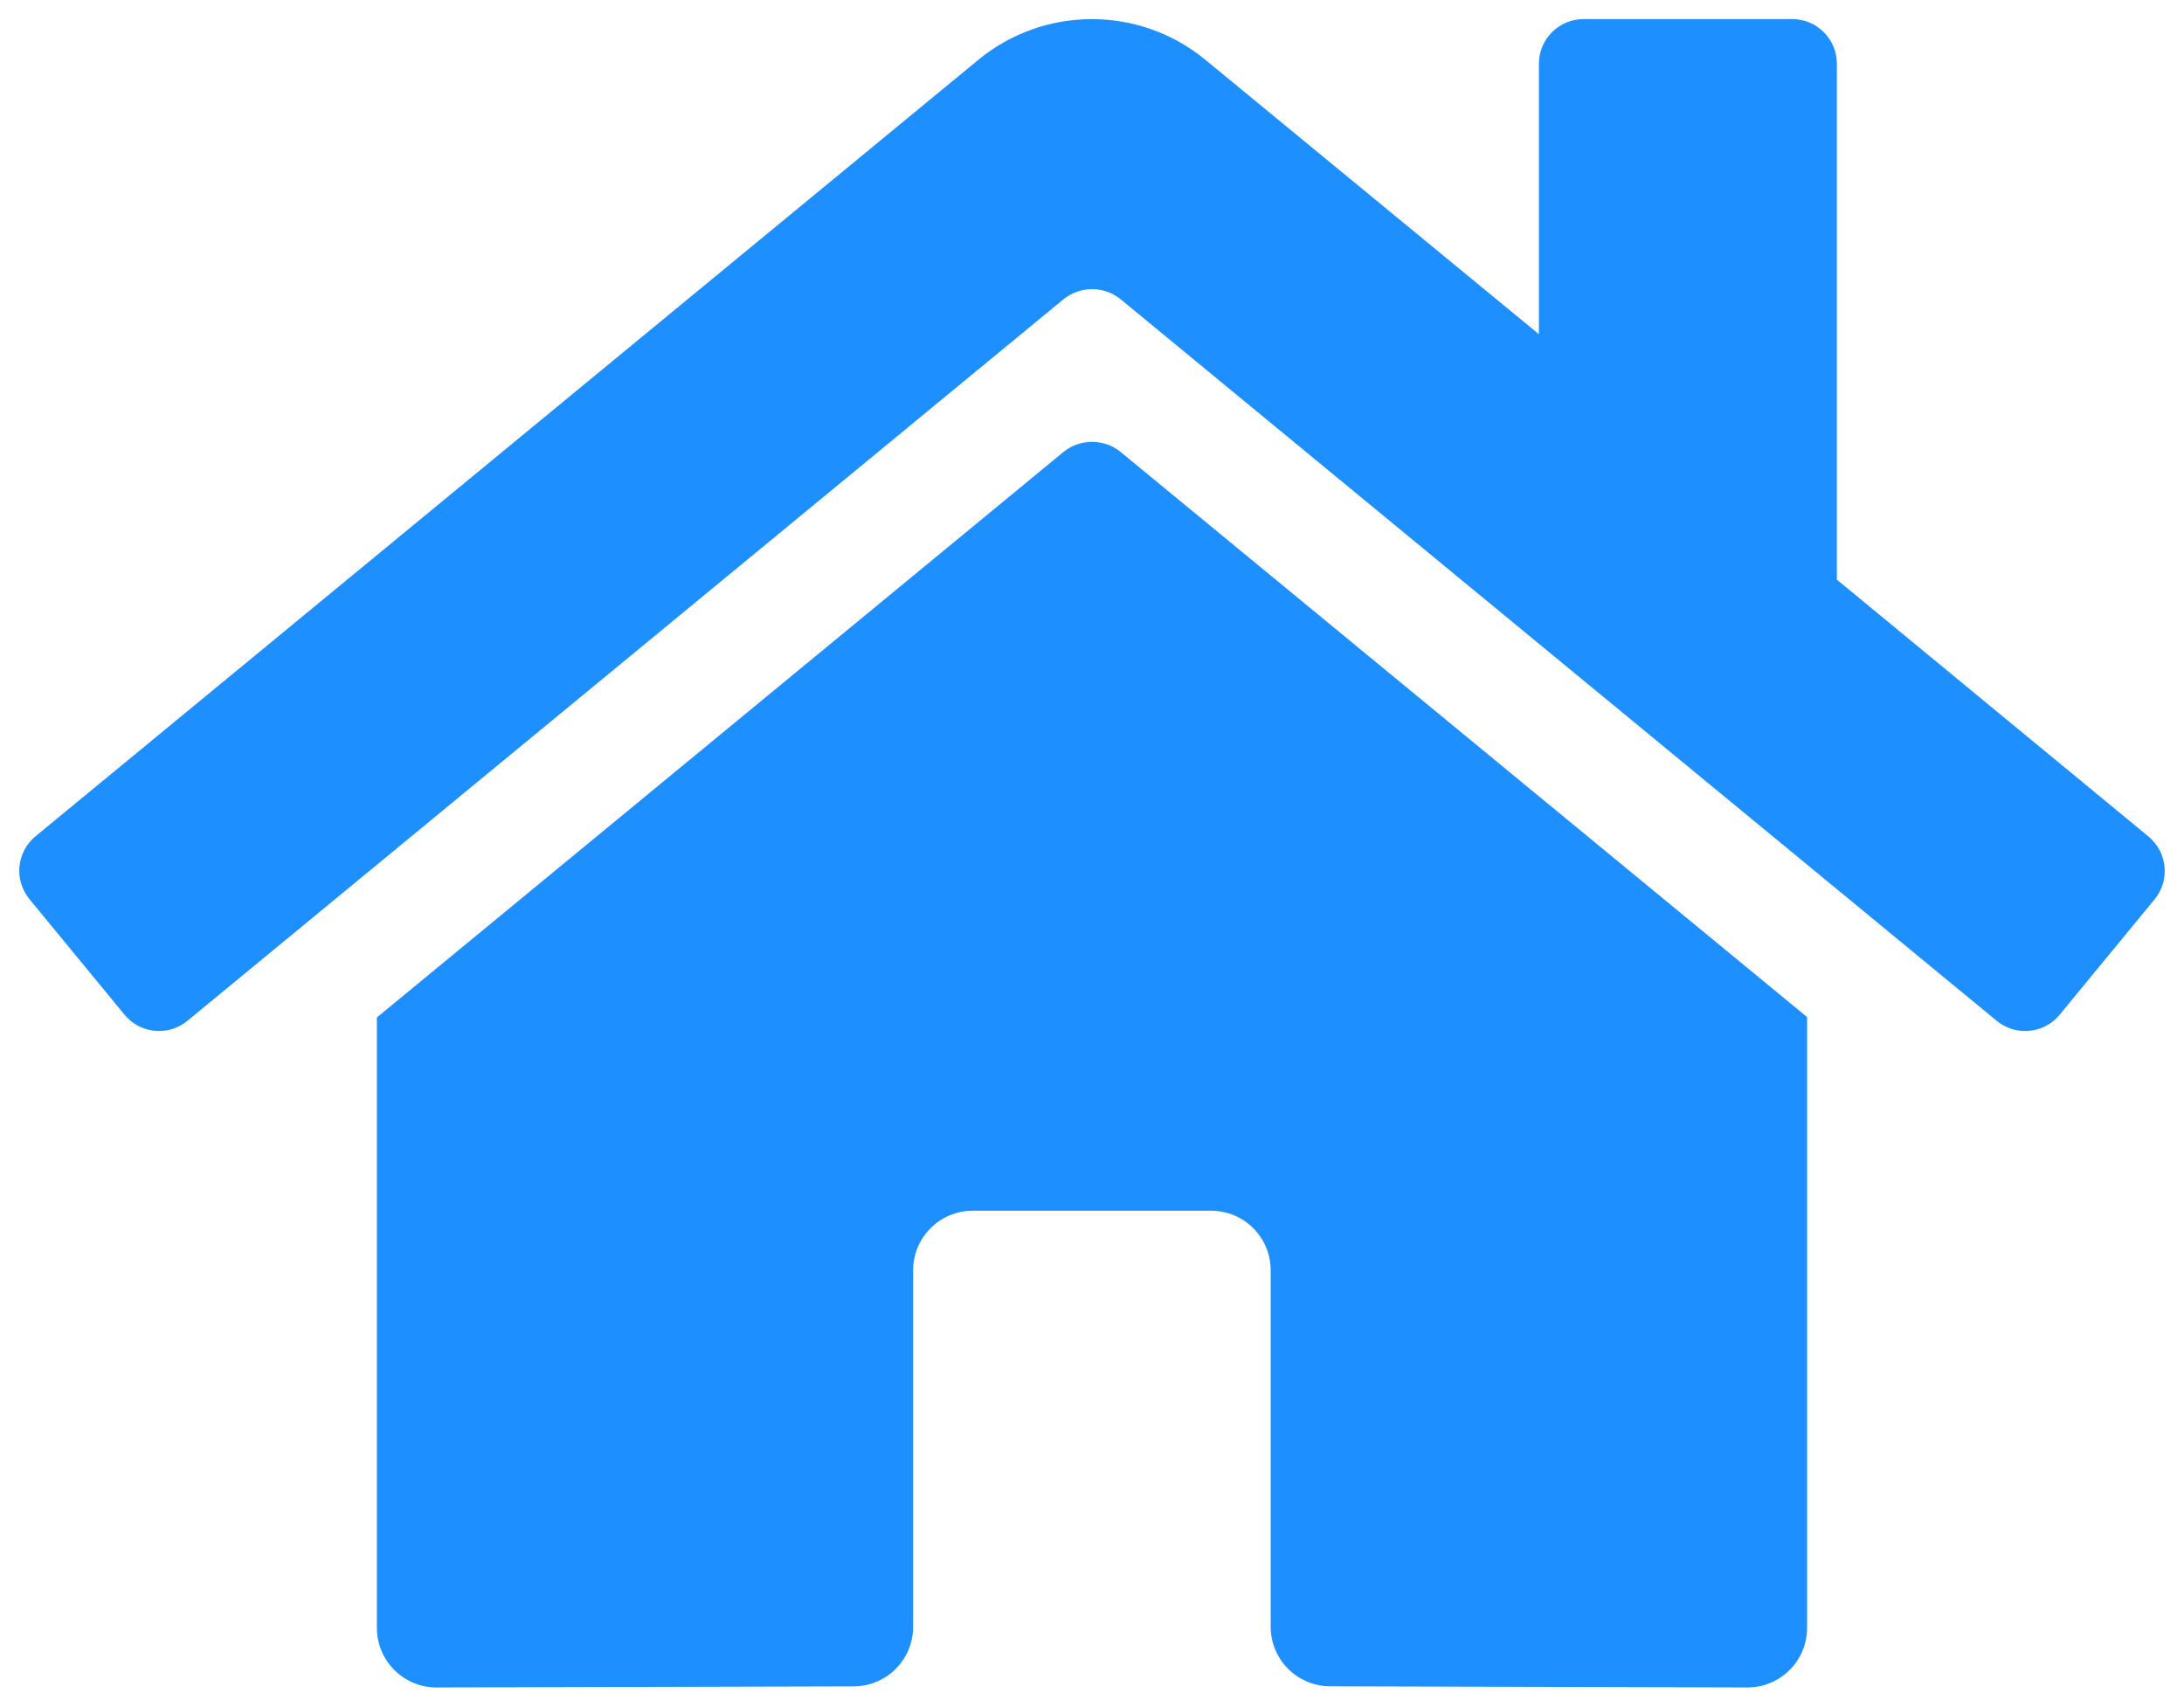
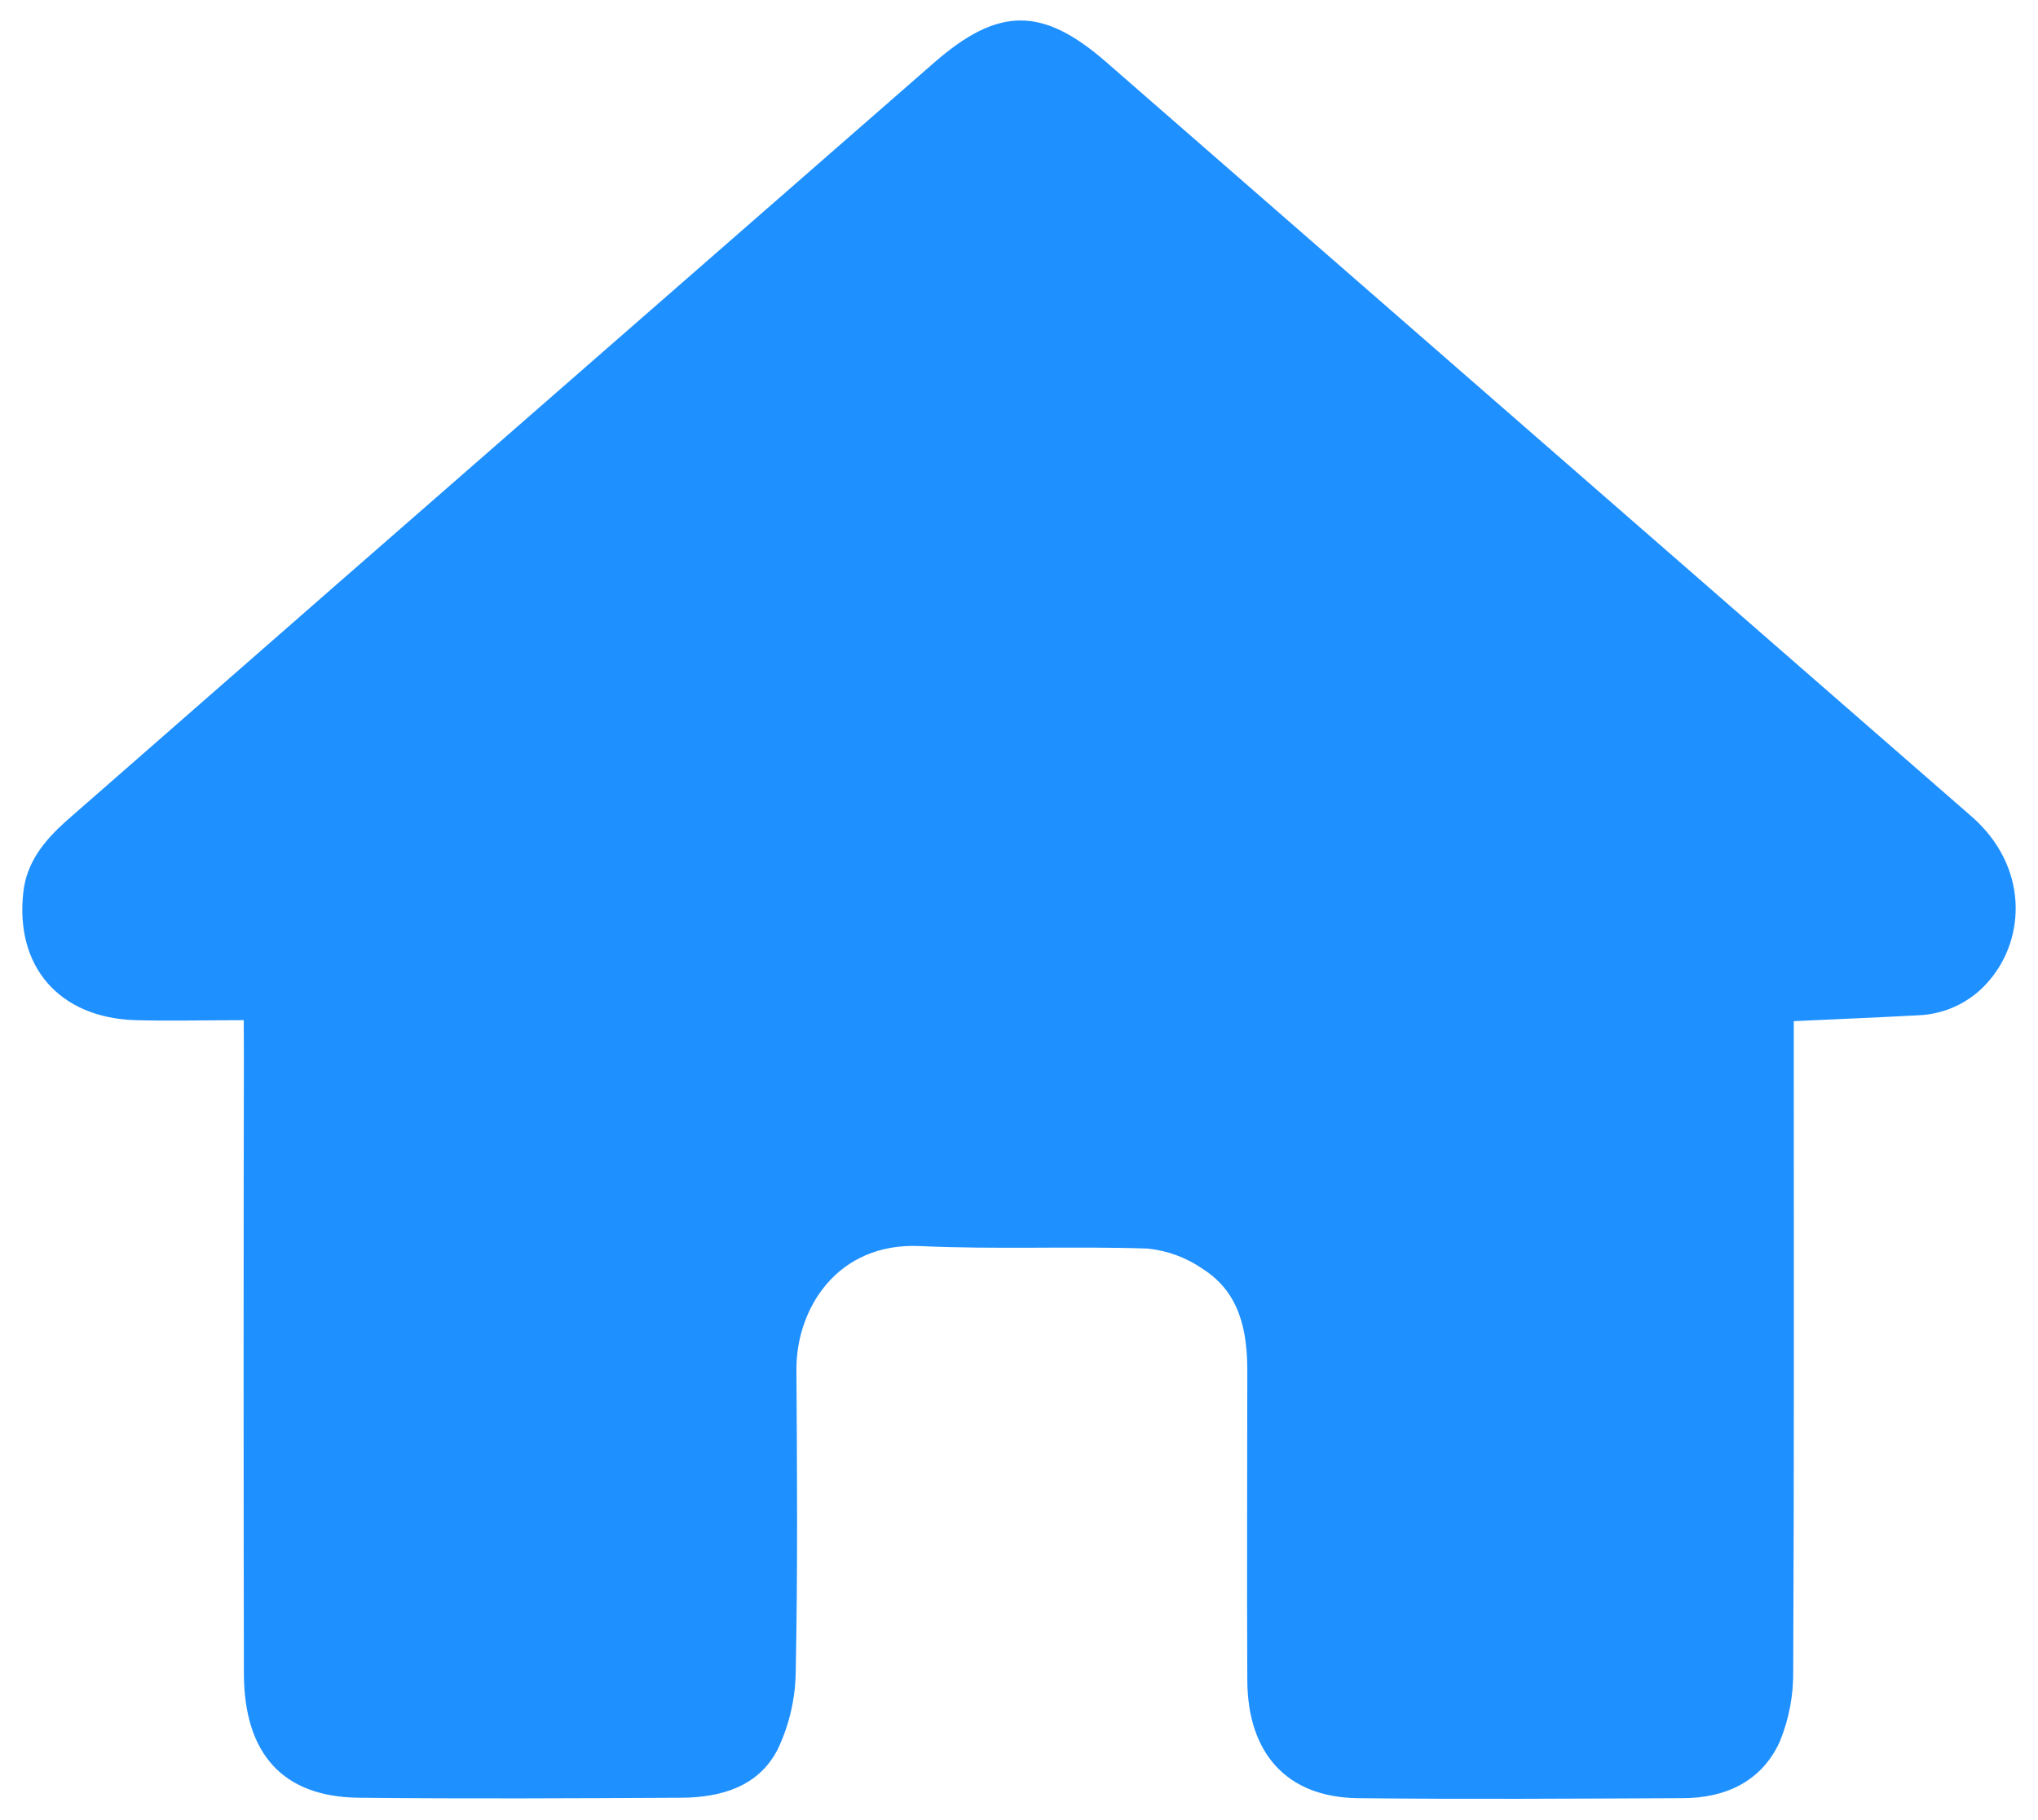
- <svg xmlns="http://www.w3.org/2000/svg" viewBox="0 0 639.897 500">
-   <path d="M 311.614 132.402 L 110.422 298.107 L 110.422 476.951 C 110.422 486.593 118.24 494.411 127.881 494.411 L 250.167 494.095 C 259.775 494.047 267.539 486.243 267.539 476.635 L 267.539 372.192 C 267.539 362.549 275.357 354.732 284.999 354.732 L 354.838 354.732 C 364.482 354.732 372.299 362.549 372.299 372.192 L 372.299 476.558 C 372.269 486.223 380.094 494.072 389.758 494.072 L 511.999 494.411 C 521.642 494.411 529.46 486.593 529.46 476.951 L 529.46 297.987 L 328.31 132.402 C 323.438 128.475 316.486 128.475 311.614 132.402 Z M 629.416 245.03 L 538.189 169.832 L 538.189 18.684 C 538.189 11.451 532.327 5.589 525.095 5.589 L 463.985 5.589 C 456.753 5.589 450.89 11.451 450.89 18.684 L 450.89 97.92 L 353.191 17.539 C 333.855 1.626 305.962 1.626 286.625 17.539 L 10.398 245.03 C 4.822 249.639 4.04 257.898 8.653 263.472 L 36.48 297.301 C 41.08 302.894 49.348 303.69 54.932 299.079 L 311.614 87.662 C 316.486 83.734 323.438 83.734 328.31 87.662 L 585.003 299.079 C 590.578 303.691 598.836 302.909 603.445 297.332 L 631.273 263.505 C 635.882 257.896 635.051 249.608 629.416 245.03 Z" style="fill-rule: nonzero; fill: rgb(30, 143, 255);" />
+ <svg xmlns="http://www.w3.org/2000/svg" viewBox="0 0 560 500">
+   <path d="M66.976 280.375c-10.509 0-20.125.253-29.74 0-20.94-.641-33.139-14.685-30.827-35.199.913-8.235 5.826-14.179 11.655-19.425l72.728-63.637c55.271-48.29 110.543-96.57 165.814-144.834 17.676-15.444 29.76-15.54 47.32-.252 79.243 69.076 158.479 138.163 237.707 207.266 15.791 13.715 15.015 33.49 4.971 45.184a26.733 26.733 0 01-19.619 9.557c-11.072.602-22.164 1.048-34.091 1.612v8.974c0 56.45.116 112.899-.156 169.349a49.57 49.57 0 01-3.69 19.678c-4.972 10.976-14.978 15.541-26.71 15.541-29.798.136-59.597.33-89.355 0-19.29-.272-30.149-12.199-30.247-32.382-.154-28.341 0-56.702 0-85.044 0-11.111-2.116-21.542-12.14-27.953a32.316 32.316 0 00-15.326-5.672c-20.805-.679-41.687.291-62.491-.679-22.631-1.05-34.053 17.113-33.936 34.051.175 27.604.369 55.246-.195 82.85a50.879 50.879 0 01-4.933 21.367c-5.206 10.256-15.541 13.287-26.516 13.345-29.545.156-59.11.311-88.677 0-20.803-.252-31.468-12.044-31.507-34.208-.103-56.45-.103-112.899 0-169.349z" fill="#1e90ff" />
</svg>
